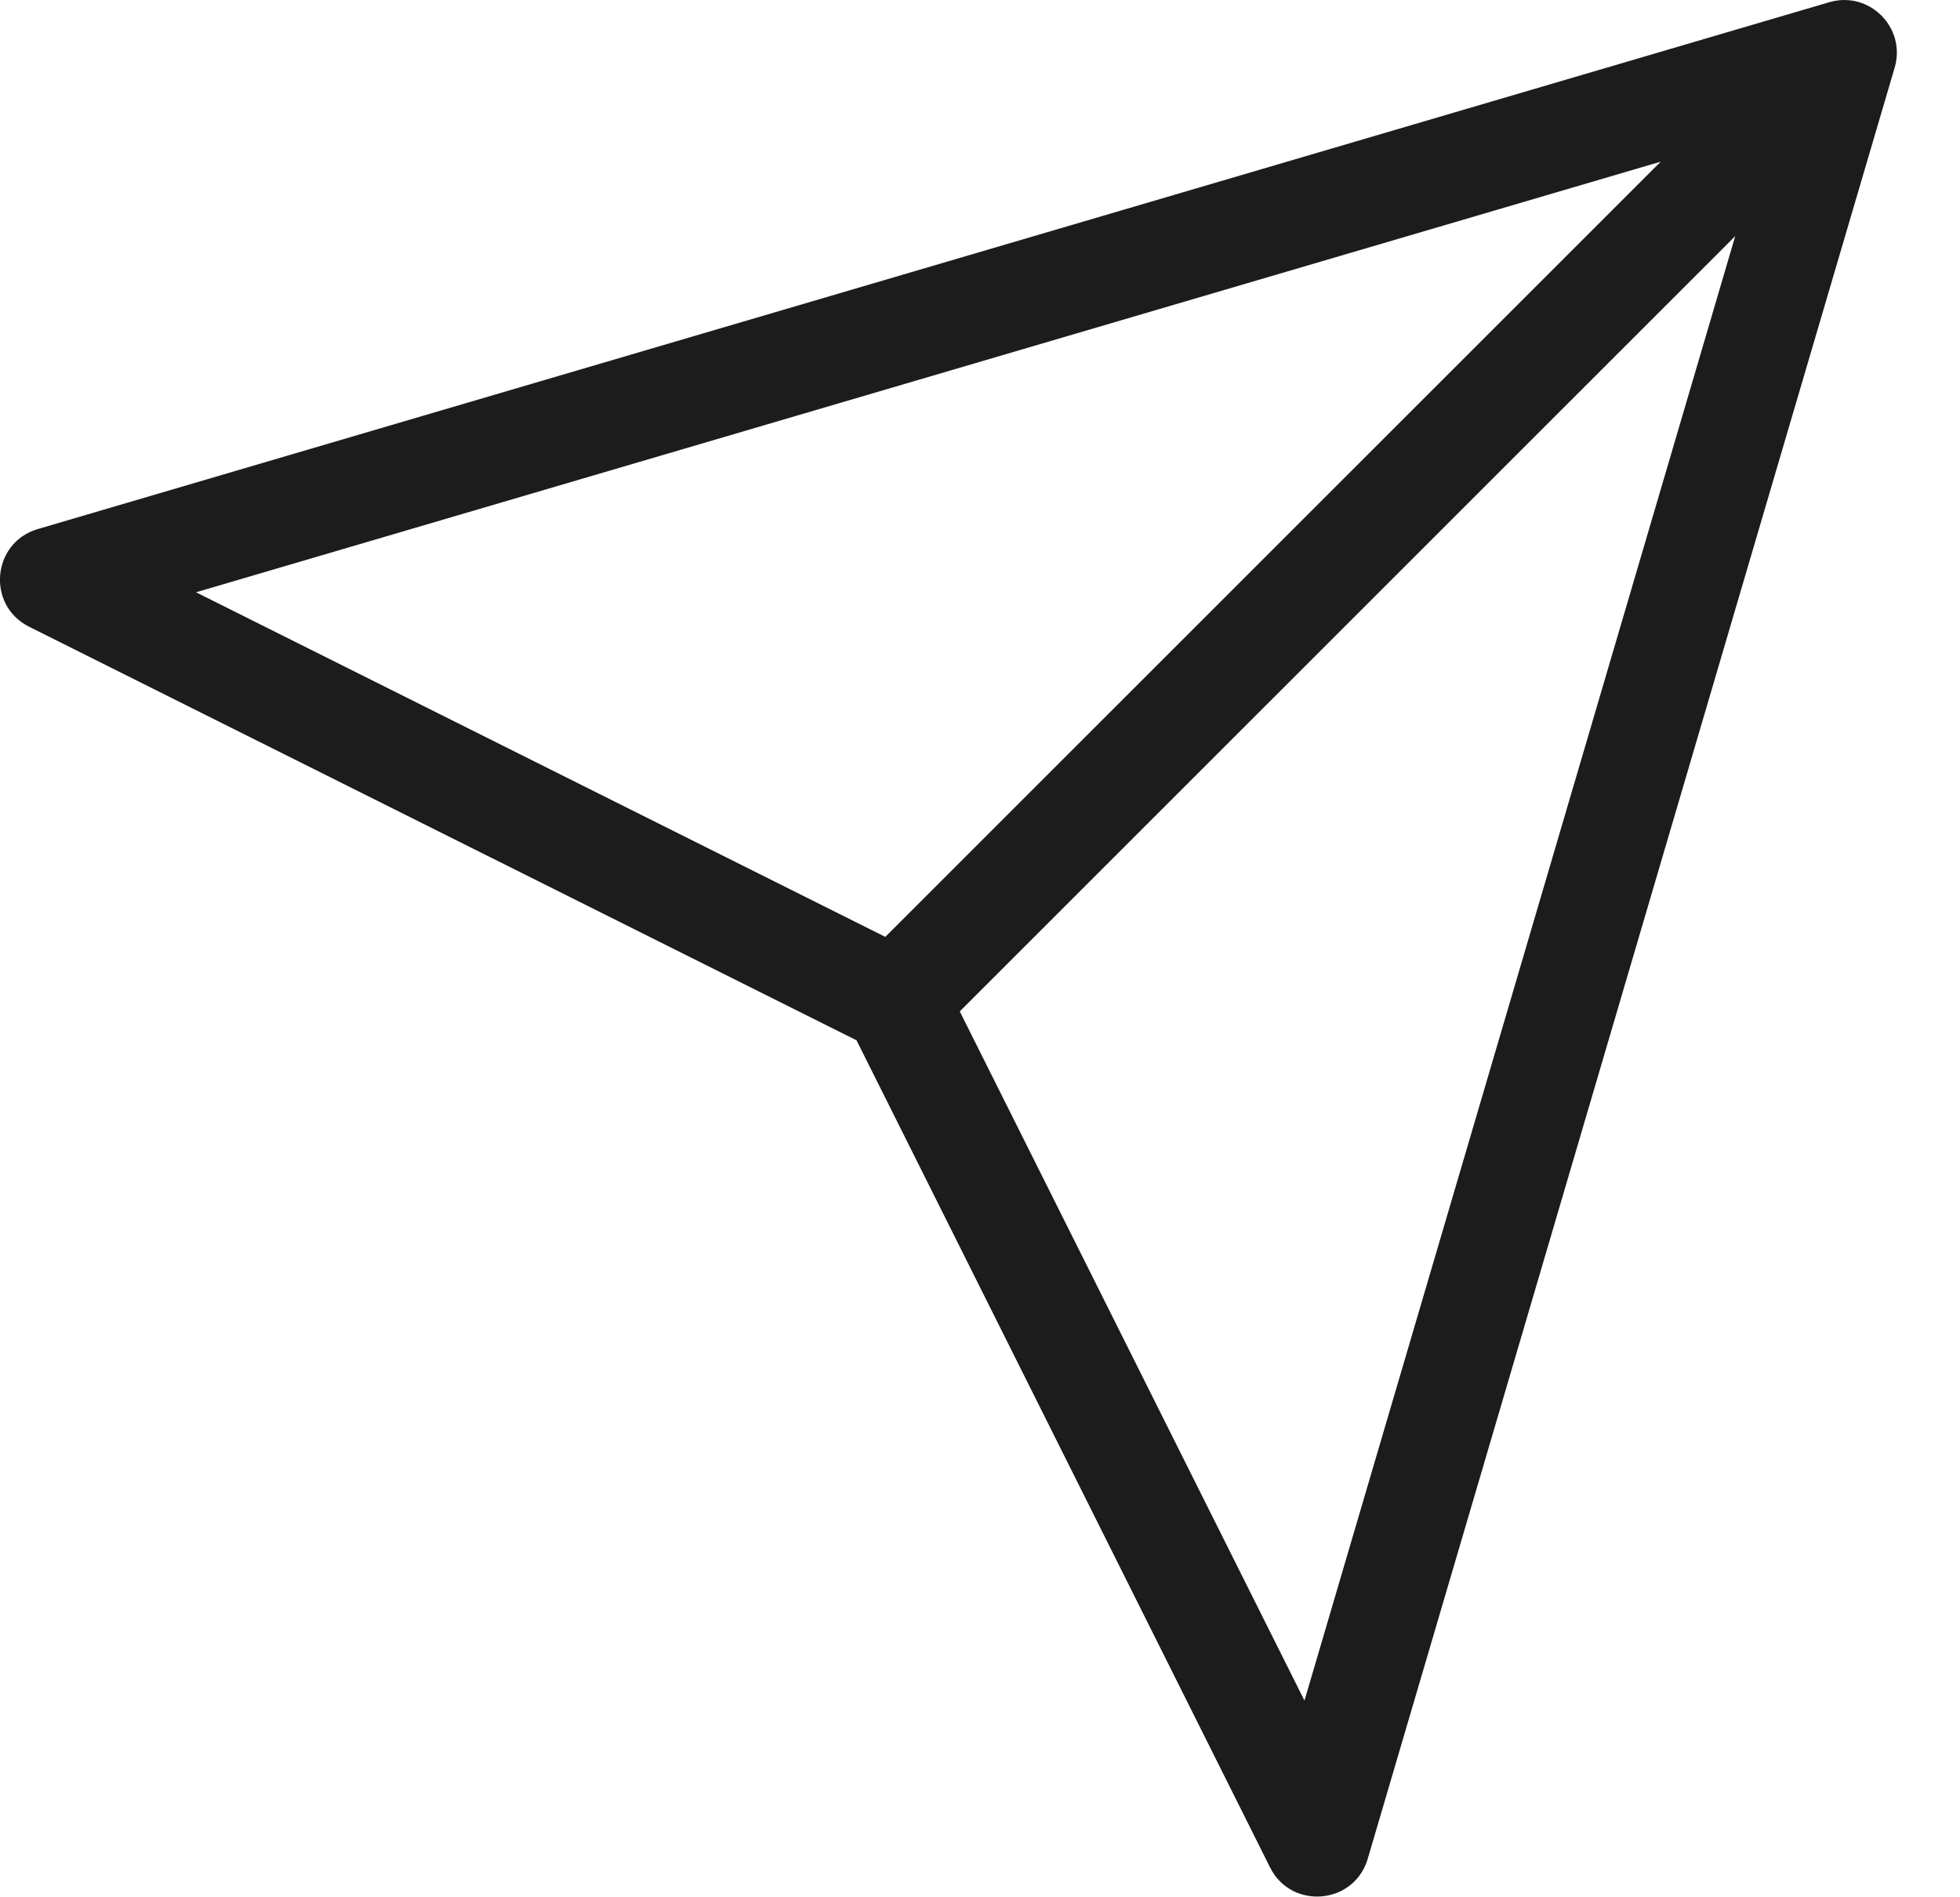
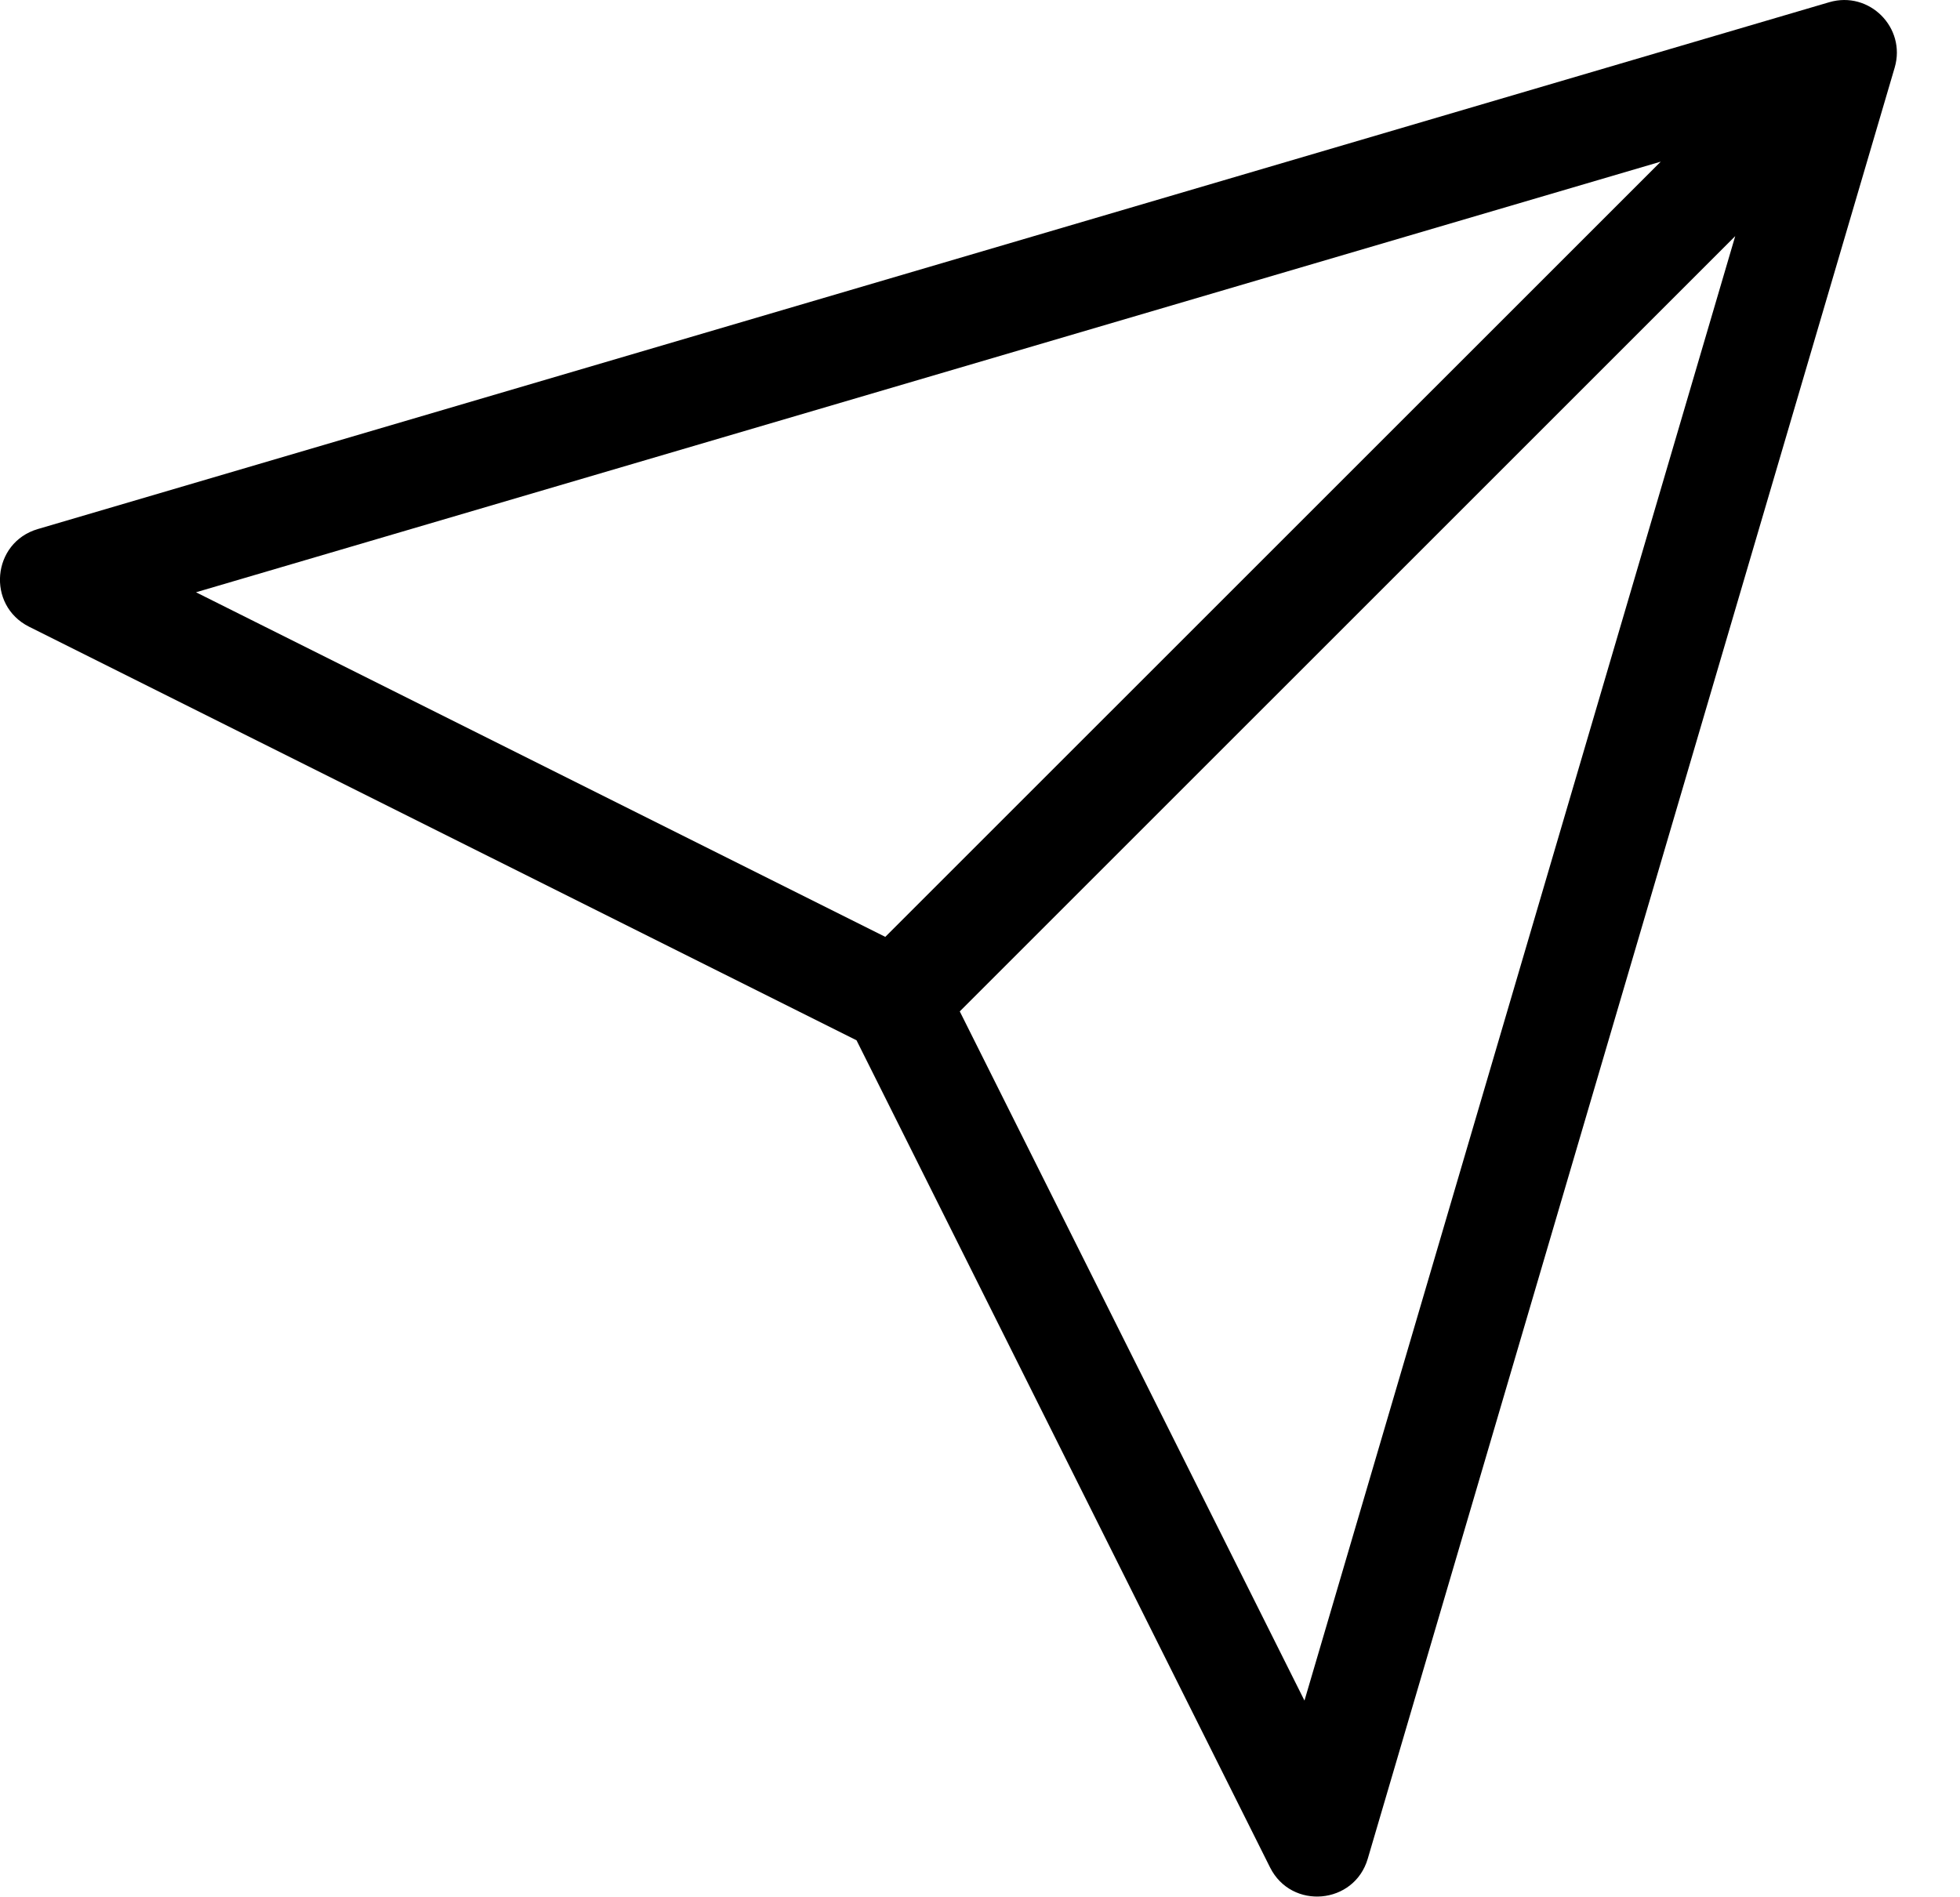
<svg xmlns="http://www.w3.org/2000/svg" width="31" height="30" viewBox="0 0 31 30" fill="none">
-   <path d="M20.632 26.901L15.18 15.999L27.445 3.735L20.632 26.901ZM3.1 9.369L26.267 2.557L14.002 14.82L3.1 9.369ZM0.598 8.369C-0.128 8.582 -0.217 9.574 0.46 9.914L13.547 16.456L20.088 29.541C20.427 30.217 21.42 30.129 21.633 29.402L29.967 1.069C30.152 0.437 29.565 -0.151 28.932 0.035L0.598 8.369Z" fill="#1C1C1C" />
+   <path d="M20.632 26.901L15.18 15.999L27.445 3.735L20.632 26.901ZM3.1 9.369L26.267 2.557L14.002 14.82L3.1 9.369ZM0.598 8.369C-0.128 8.582 -0.217 9.574 0.46 9.914L13.547 16.456L20.088 29.541C20.427 30.217 21.42 30.129 21.633 29.402L29.967 1.069C30.152 0.437 29.565 -0.151 28.932 0.035L0.598 8.369Z" fill="#000000" />
</svg>
